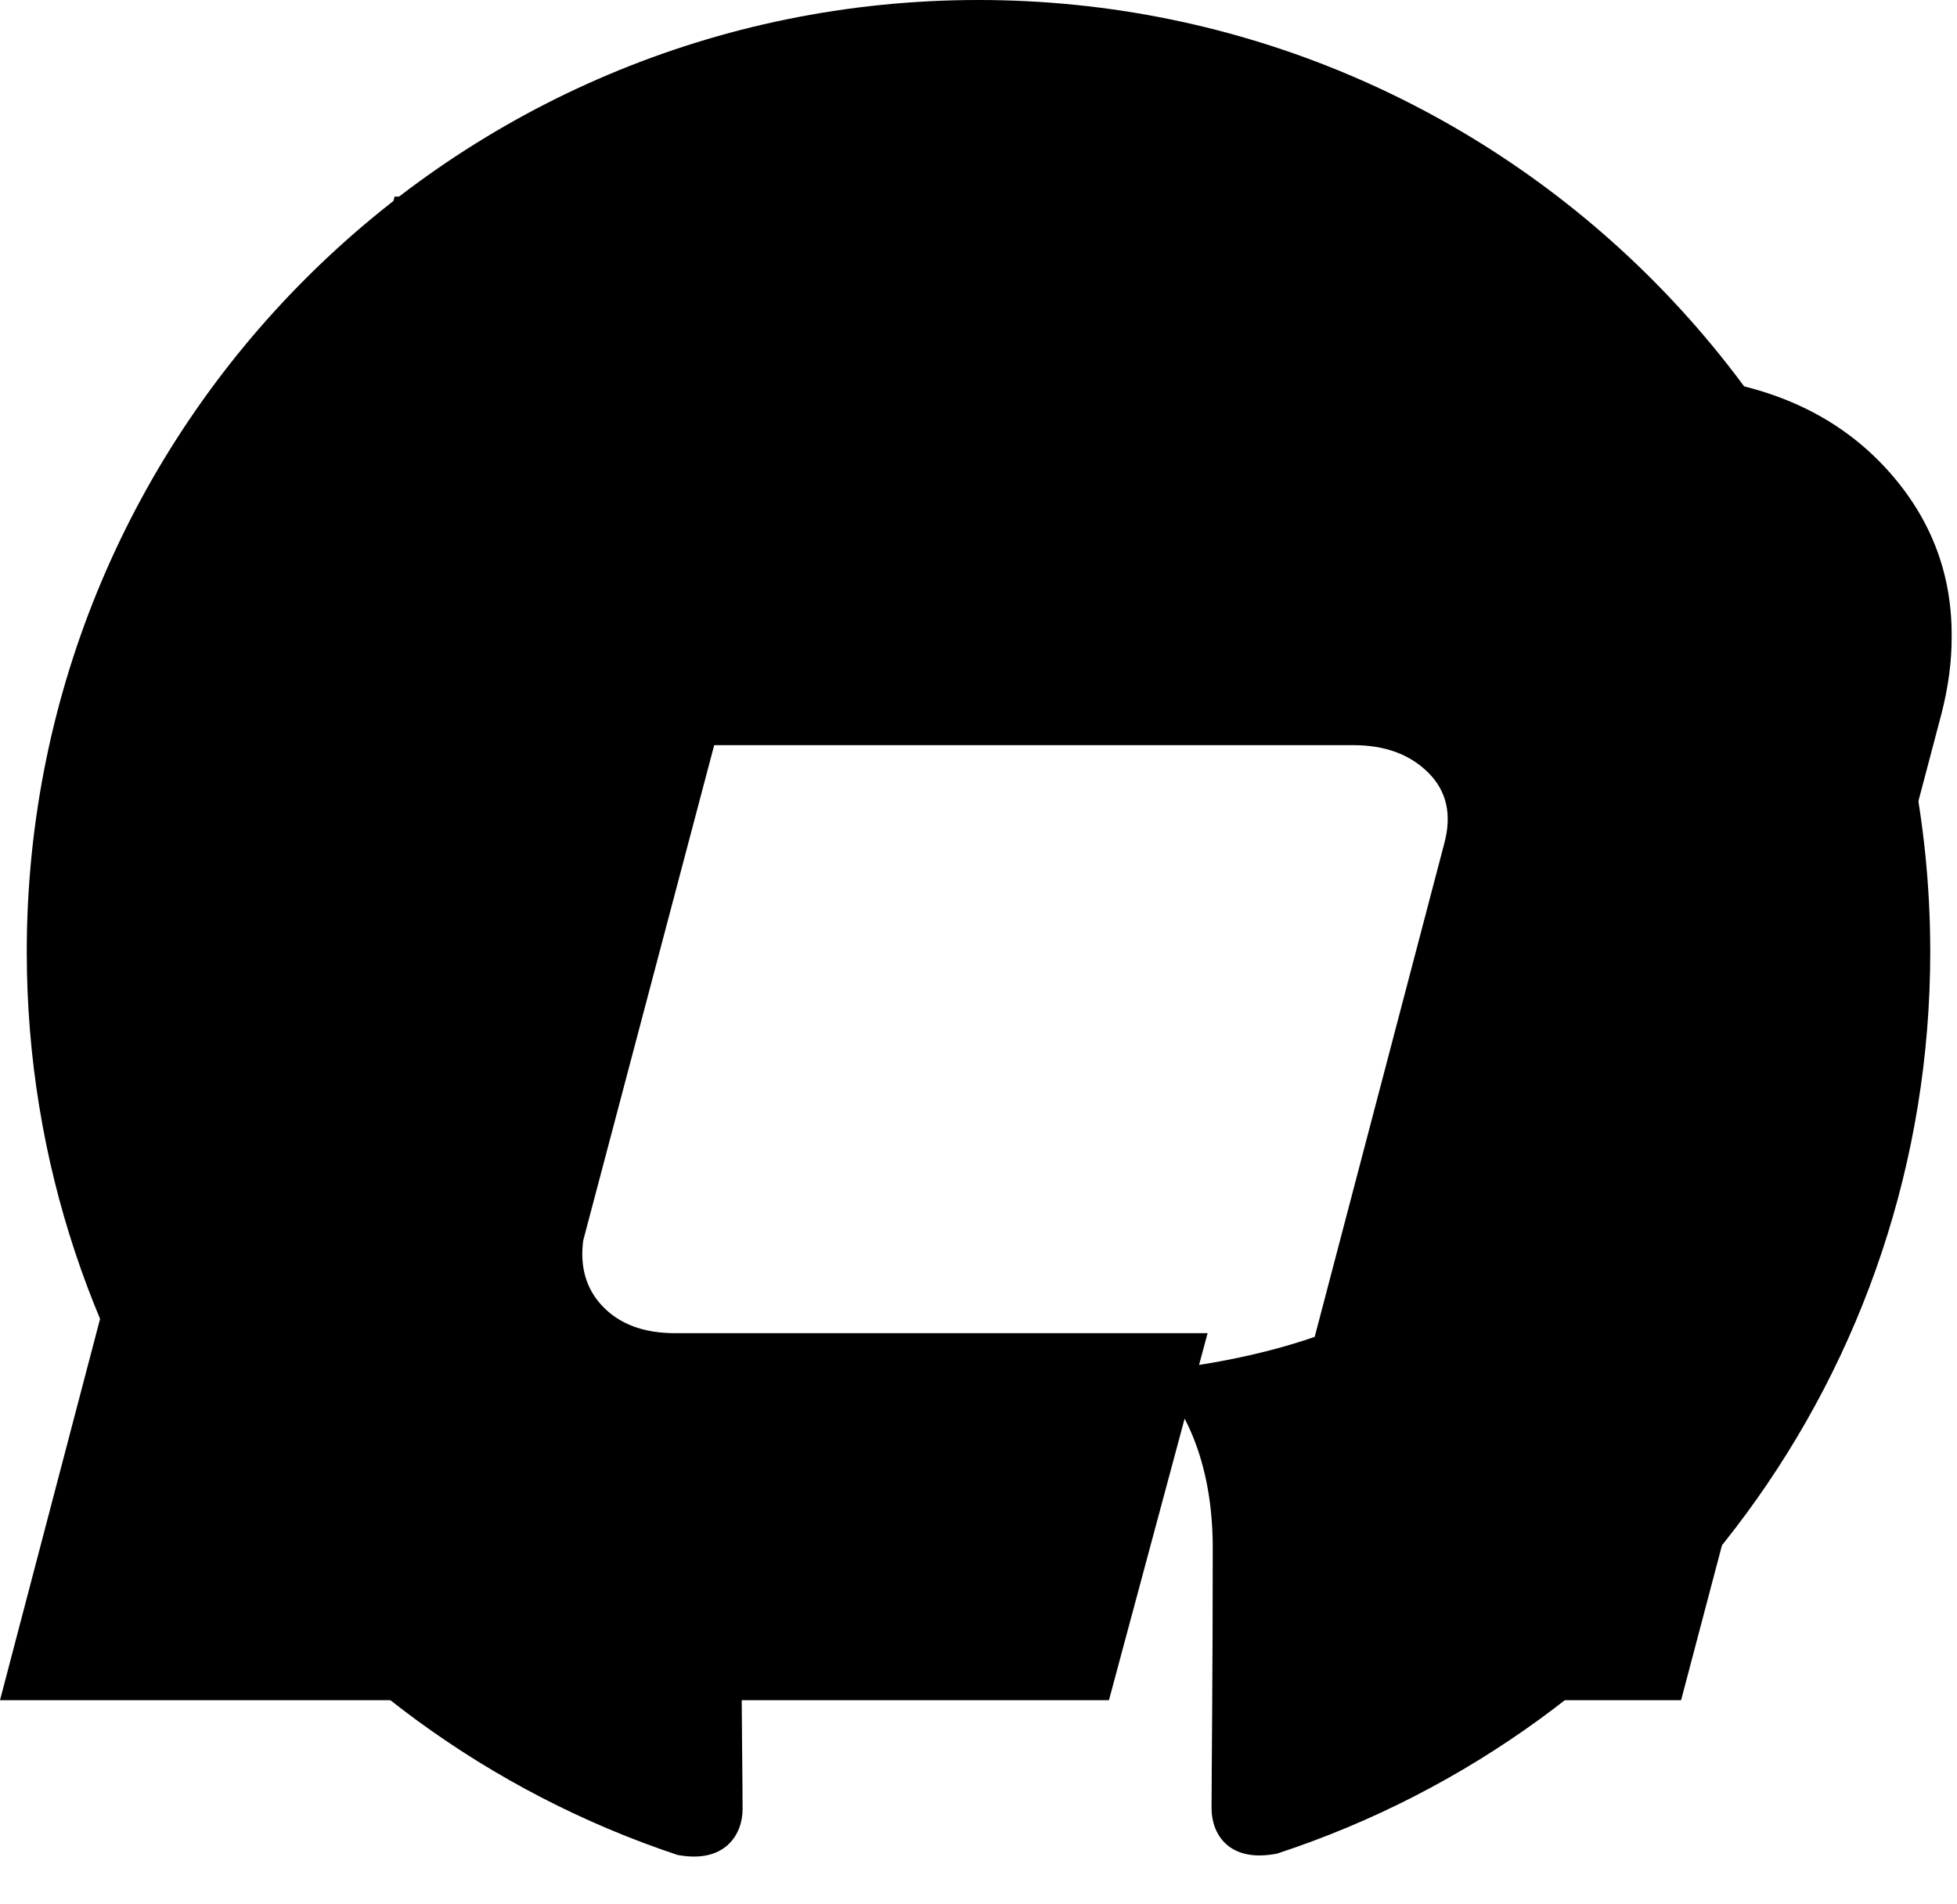
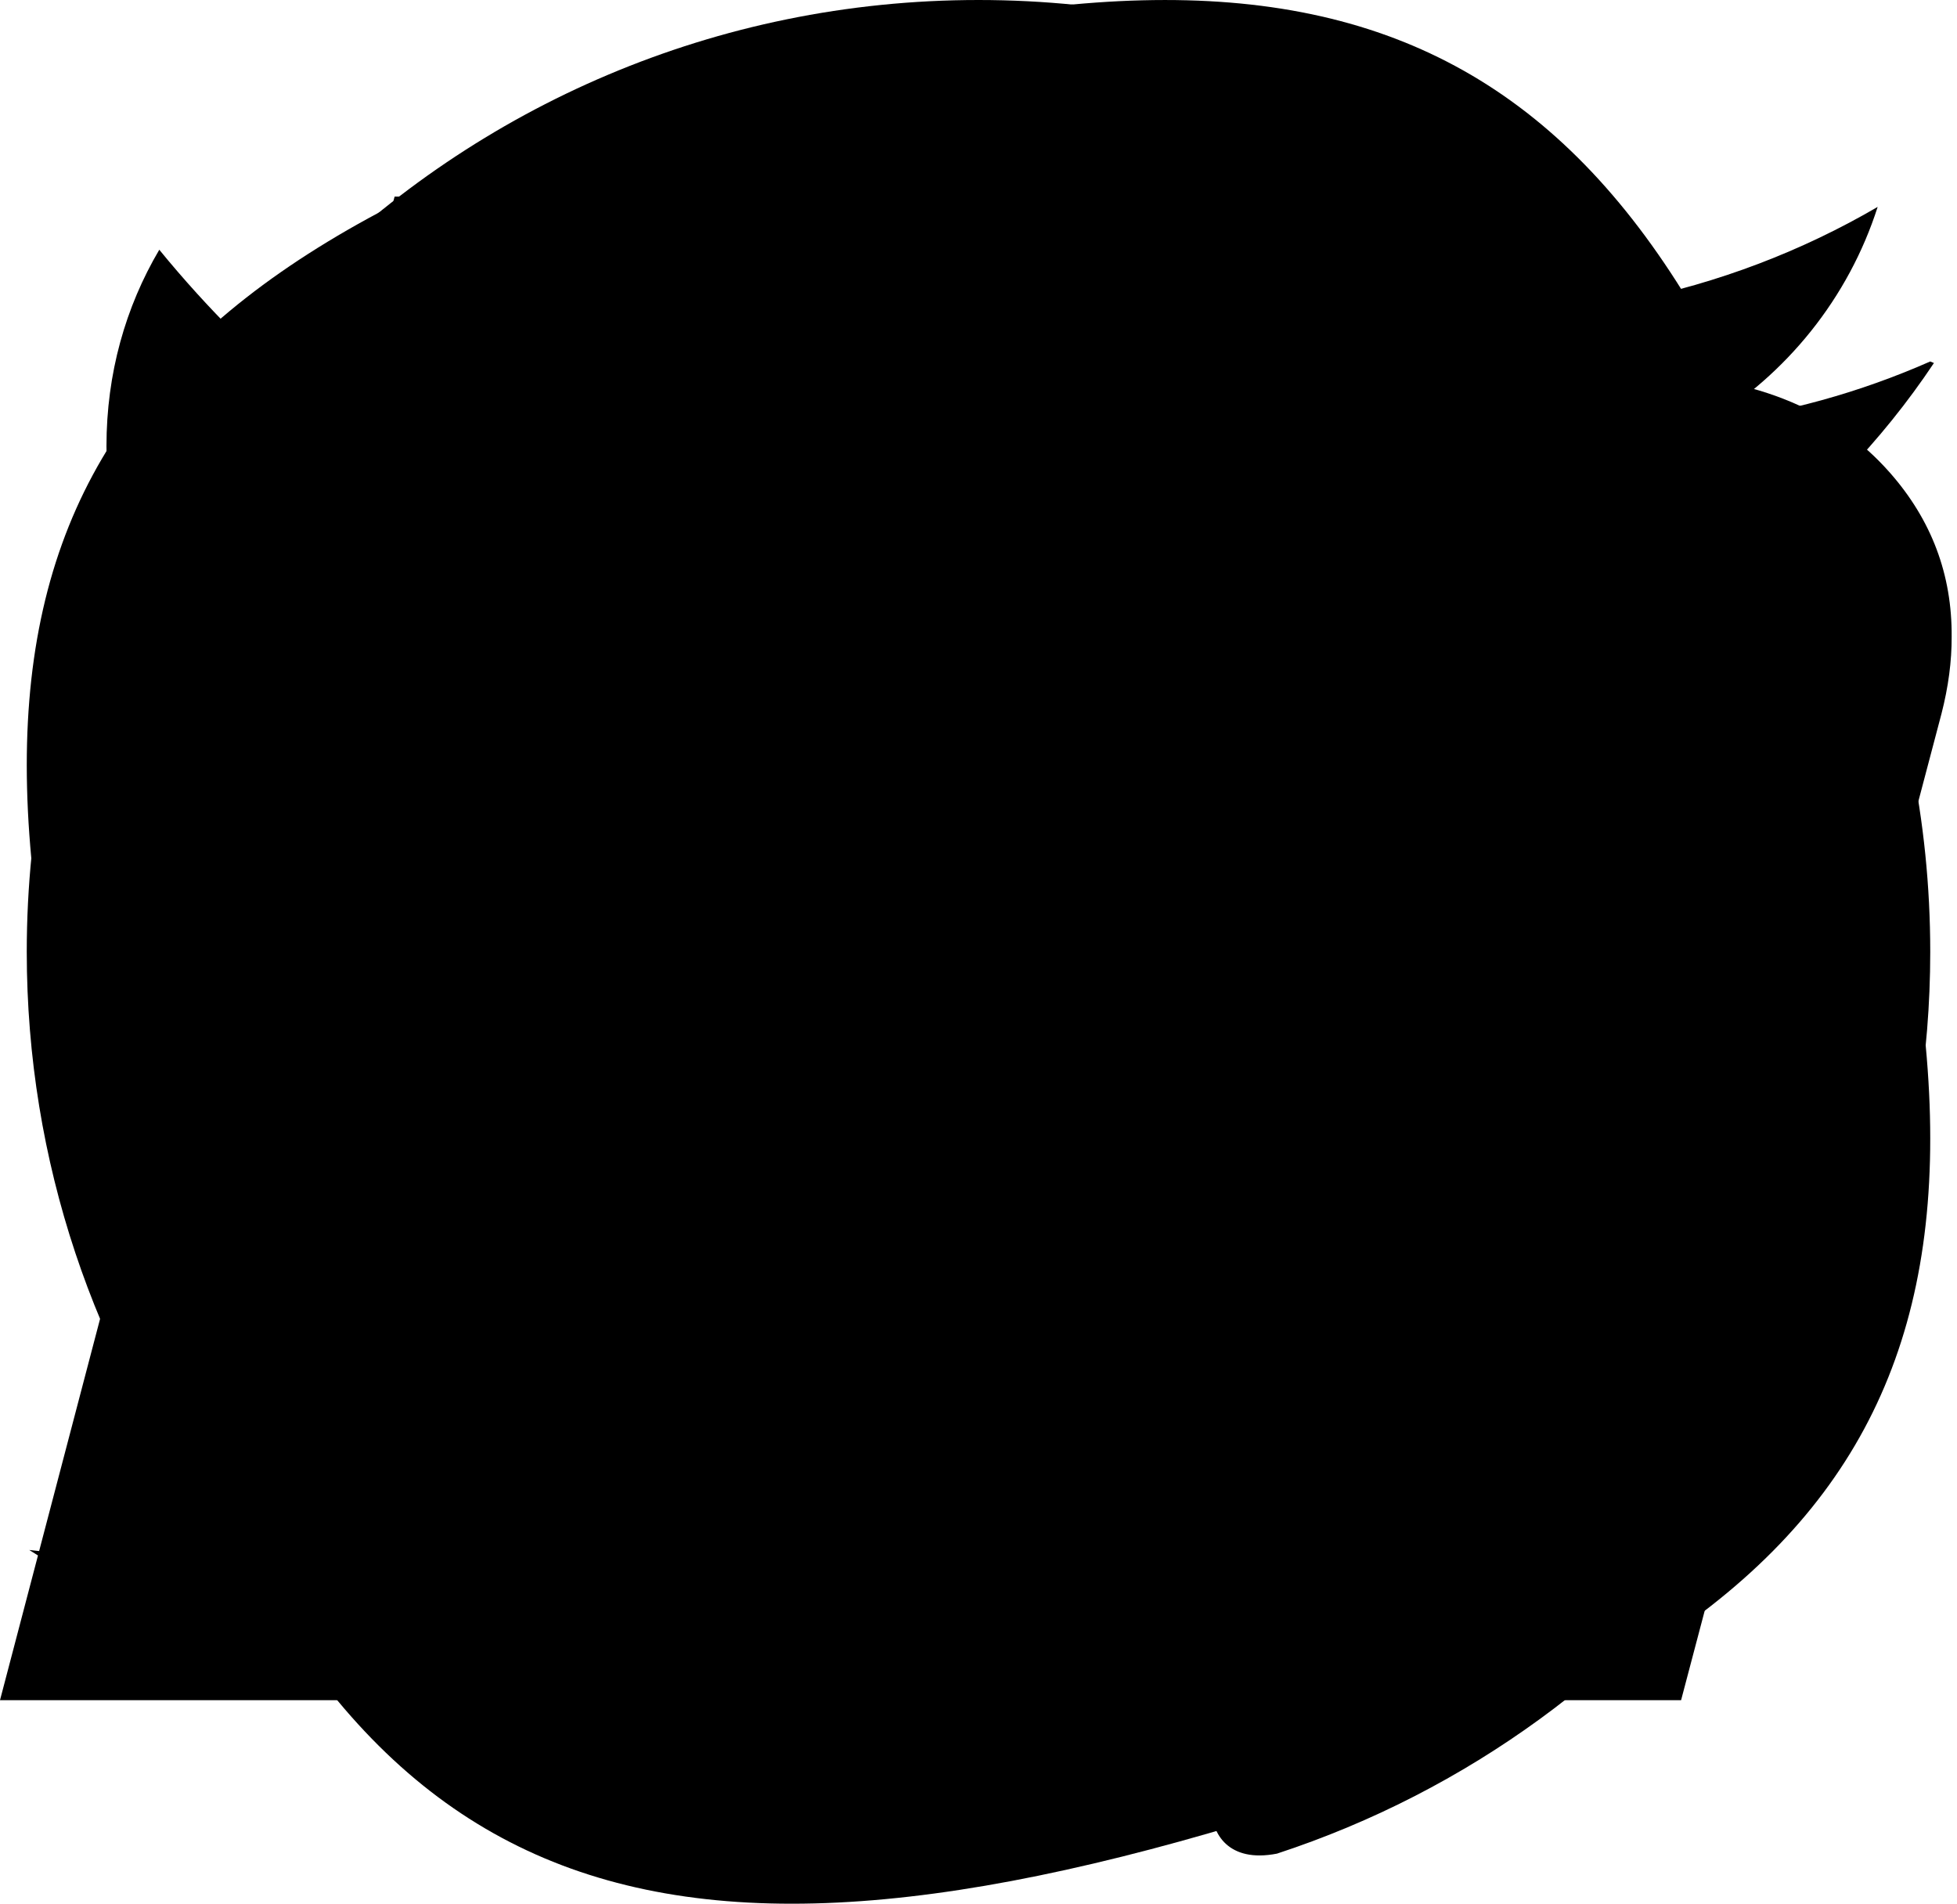
<svg xmlns="http://www.w3.org/2000/svg">
  <svg id="hyperapp" viewBox="0 0 184 142">
    <g transform="matrix(1,0,0,1,-679.472,-320.978)">
      <path d="M833.435,337.673C843.823,337.673 851.737,340.765 857.178,346.948C861.08,351.382 863.011,356.516 862.97,362.349C862.979,364.66 862.661,367.07 862.016,369.579L837.531,462.327L794.109,462.327L815.256,381.821C815.998,379.101 815.503,376.875 813.772,375.143C812.041,373.412 809.691,372.547 806.723,372.546L746.622,372.546L734.307,419.114C733.983,421.579 734.569,423.617 736.064,425.228C737.672,426.959 739.959,427.824 742.928,427.825L793.012,427.825L783.737,462.327L679.472,462.327L716.572,320.978L760.349,320.978L755.897,337.673L833.435,337.673Z" />
    </g>
  </svg>
  <svg id="github" viewBox="0 0 16 16">
    <path d="M8 0C3.58 0 0 3.582 0 8c0 3.535 2.292 6.533 5.47 7.59.4.075.547-.172.547-.385 0-.19-.007-.693-.01-1.36-2.226.483-2.695-1.073-2.695-1.073-.364-.924-.89-1.17-.89-1.17-.725-.496.056-.486.056-.486.803.056 1.225.824 1.225.824.714 1.223 1.873.87 2.33.665.072-.517.278-.87.507-1.07-1.777-.2-3.644-.888-3.644-3.953 0-.873.31-1.587.823-2.147-.09-.202-.36-1.015.07-2.117 0 0 .67-.215 2.2.82.64-.178 1.32-.266 2-.27.68.004 1.36.092 2 .27 1.52-1.035 2.19-.82 2.19-.82.43 1.102.16 1.915.08 2.117.51.56.82 1.274.82 2.147 0 3.073-1.87 3.75-3.65 3.947.28.24.54.73.54 1.48 0 1.07-.01 1.93-.01 2.19 0 .21.14.46.55.38C13.71 14.53 16 11.53 16 8c0-4.418-3.582-8-8-8" />
  </svg>
+   <svg id="slack" viewBox="0 0 16 16">
+     <path d="M6.586 7.33l.69 2.057 2.137-.716-.69-2.05-2.137.72z" />
+     <path d="M12.55 9.37l-1.037.347.36 1.073c.145.434-.09.904-.524 1.05-.1.03-.19.045-.29.042-.34-.01-.65-.226-.77-.566l-.36-1.072-2.14.716.36 1.072c.14.435-.09.905-.53 1.05-.1.032-.19.045-.29.043-.34-.01-.65-.226-.77-.566l-.36-1.08-1.04.35c-.1.03-.19.04-.29.04-.34-.01-.65-.23-.77-.57-.15-.44.09-.91.52-1.05l1.04-.35L5 7.84l-1.034.35c-.094.032-.19.045-.285.043-.33-.01-.65-.225-.76-.565-.14-.433.09-.903.53-1.05l1.04-.346-.36-1.07c-.14-.436.09-.906.53-1.05.44-.147.91.09 1.05.522l.36 1.072L8.2 5.03l-.36-1.07c-.14-.43.09-.9.526-1.05.435-.14.906.09 1.05.528l.36 1.08 1.037-.34c.434-.146.904.09 1.05.52.145.436-.09.906-.523 1.05l-1.038.35.69 2.057 1.034-.344c.435-.14.905.09 1.05.53.146.44-.09.91-.52 1.05zm2.78-3.57C13.68.304 11.298-.98 5.8.67.304 2.32-.98 4.7.67 10.2c1.65 5.497 4.03 6.78 9.53 5.13 5.497-1.65 6.78-4.03 5.13-9.53z" />
+   </svg>
+   <svg id="twitter" viewBox="0 0 16 16">
+     <path d="M16 3.038c-.59.26-1.22.437-1.885.517.677-.407 1.198-1.05 1.443-1.816-.634.37-1.337.64-2.085.79-.598-.64-1.45-1.04-2.396-1.04-1.812 0-3.282 1.47-3.282 3.28 0 .26.03.51.085.75-2.728-.13-5.147-1.44-6.766-3.42C.83 2.58.67 3.14.67 3.75c0 1.14.58 2.143 1.46 2.732-.538-.017-1.045-.165-1.487-.41v.04c0 1.59 1.13 2.918 2.633 3.22-.276.074-.566.114-.865.114-.21 0-.41-.02-.61-.058.42 1.304 1.63 2.253 3.07 2.28-1.12.88-2.54 1.404-4.07 1.404-.26 0-.52-.015-.78-.045 1.46.93 3.18 1.474 5.04 1.474 6.04 0 9.34-5 9.34-9.33 0-.14 0-.28-.01-.42.64-.46 1.2-1.04 1.64-1.7z" fill-rule="nonzero" />
+   </svg>
</svg>
